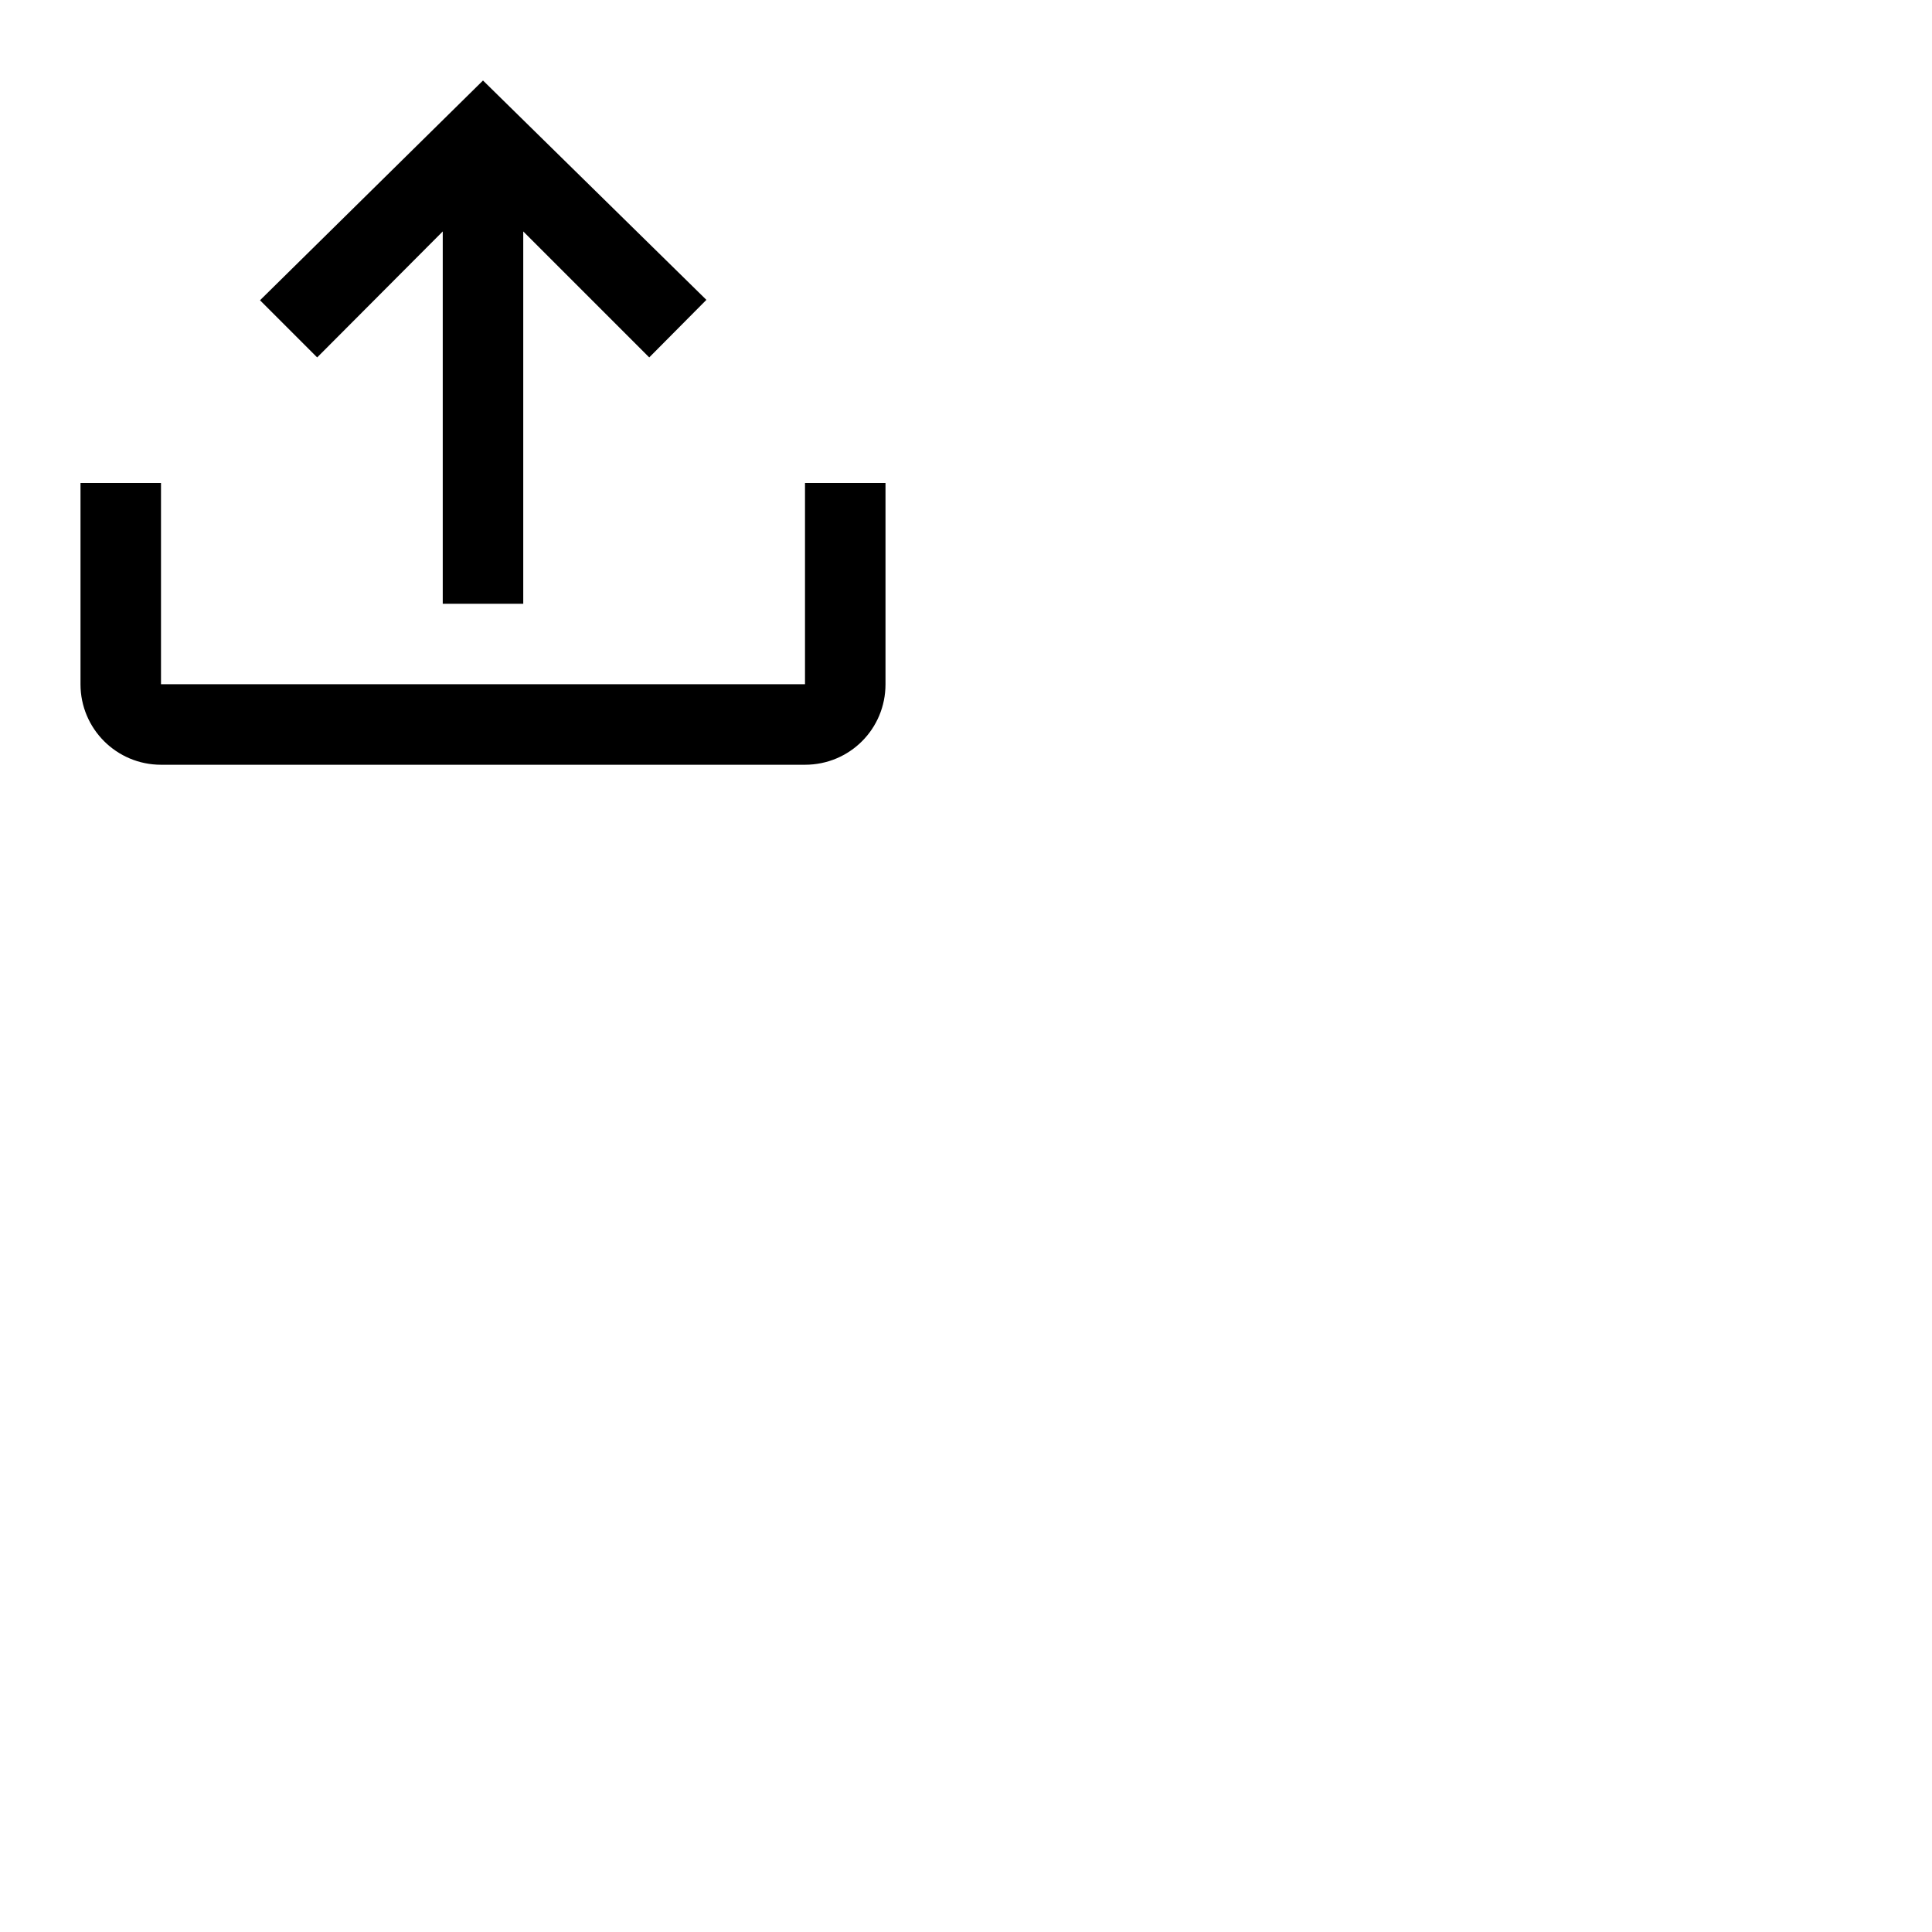
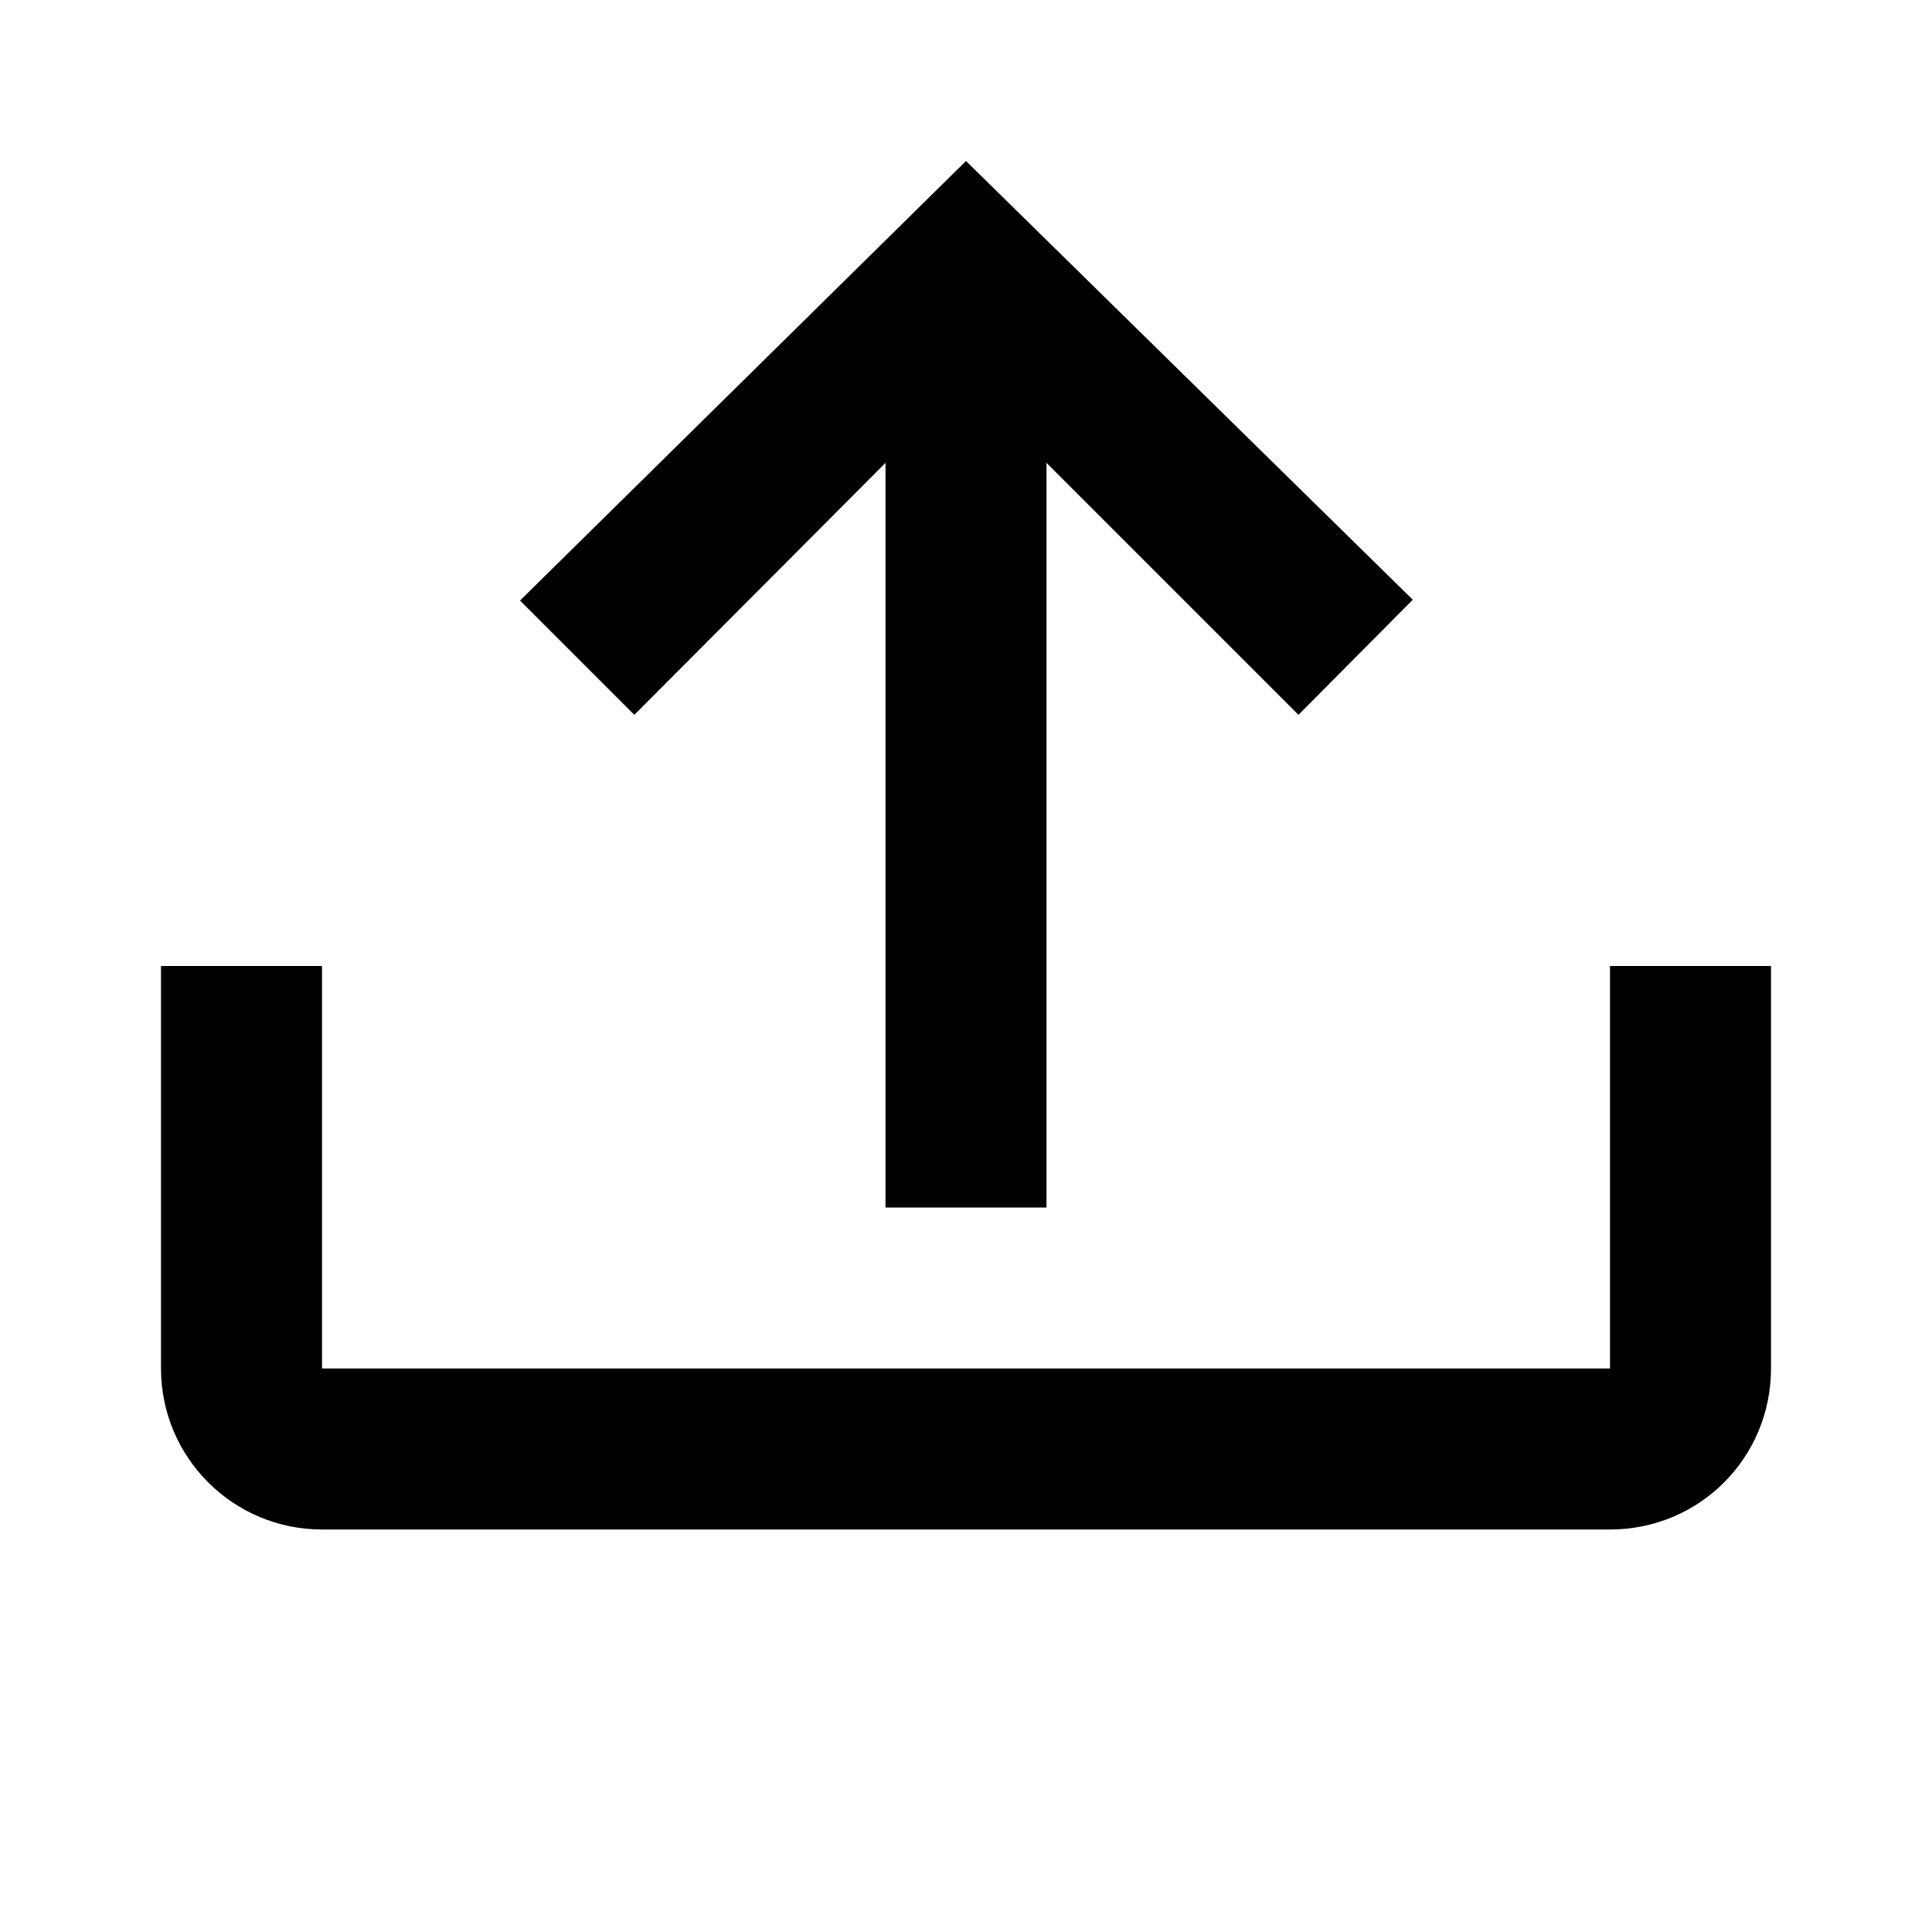
- <svg xmlns="http://www.w3.org/2000/svg" height="48" width="48" viewBox="0 0 48 48">
+ <svg xmlns="http://www.w3.org/2000/svg" width="24" height="24" viewBox="0 0 24 24">
  <path d="M2 12h2v5h16v-5h2v5c0 1.11-.89 2-2 2H4a2 2 0 0 1-2-2v-5M12 2 6.46 7.46l1.42 1.42L11 5.75V15h2V5.75l3.13 3.13 1.42-1.43L12 2Z" />
</svg>
